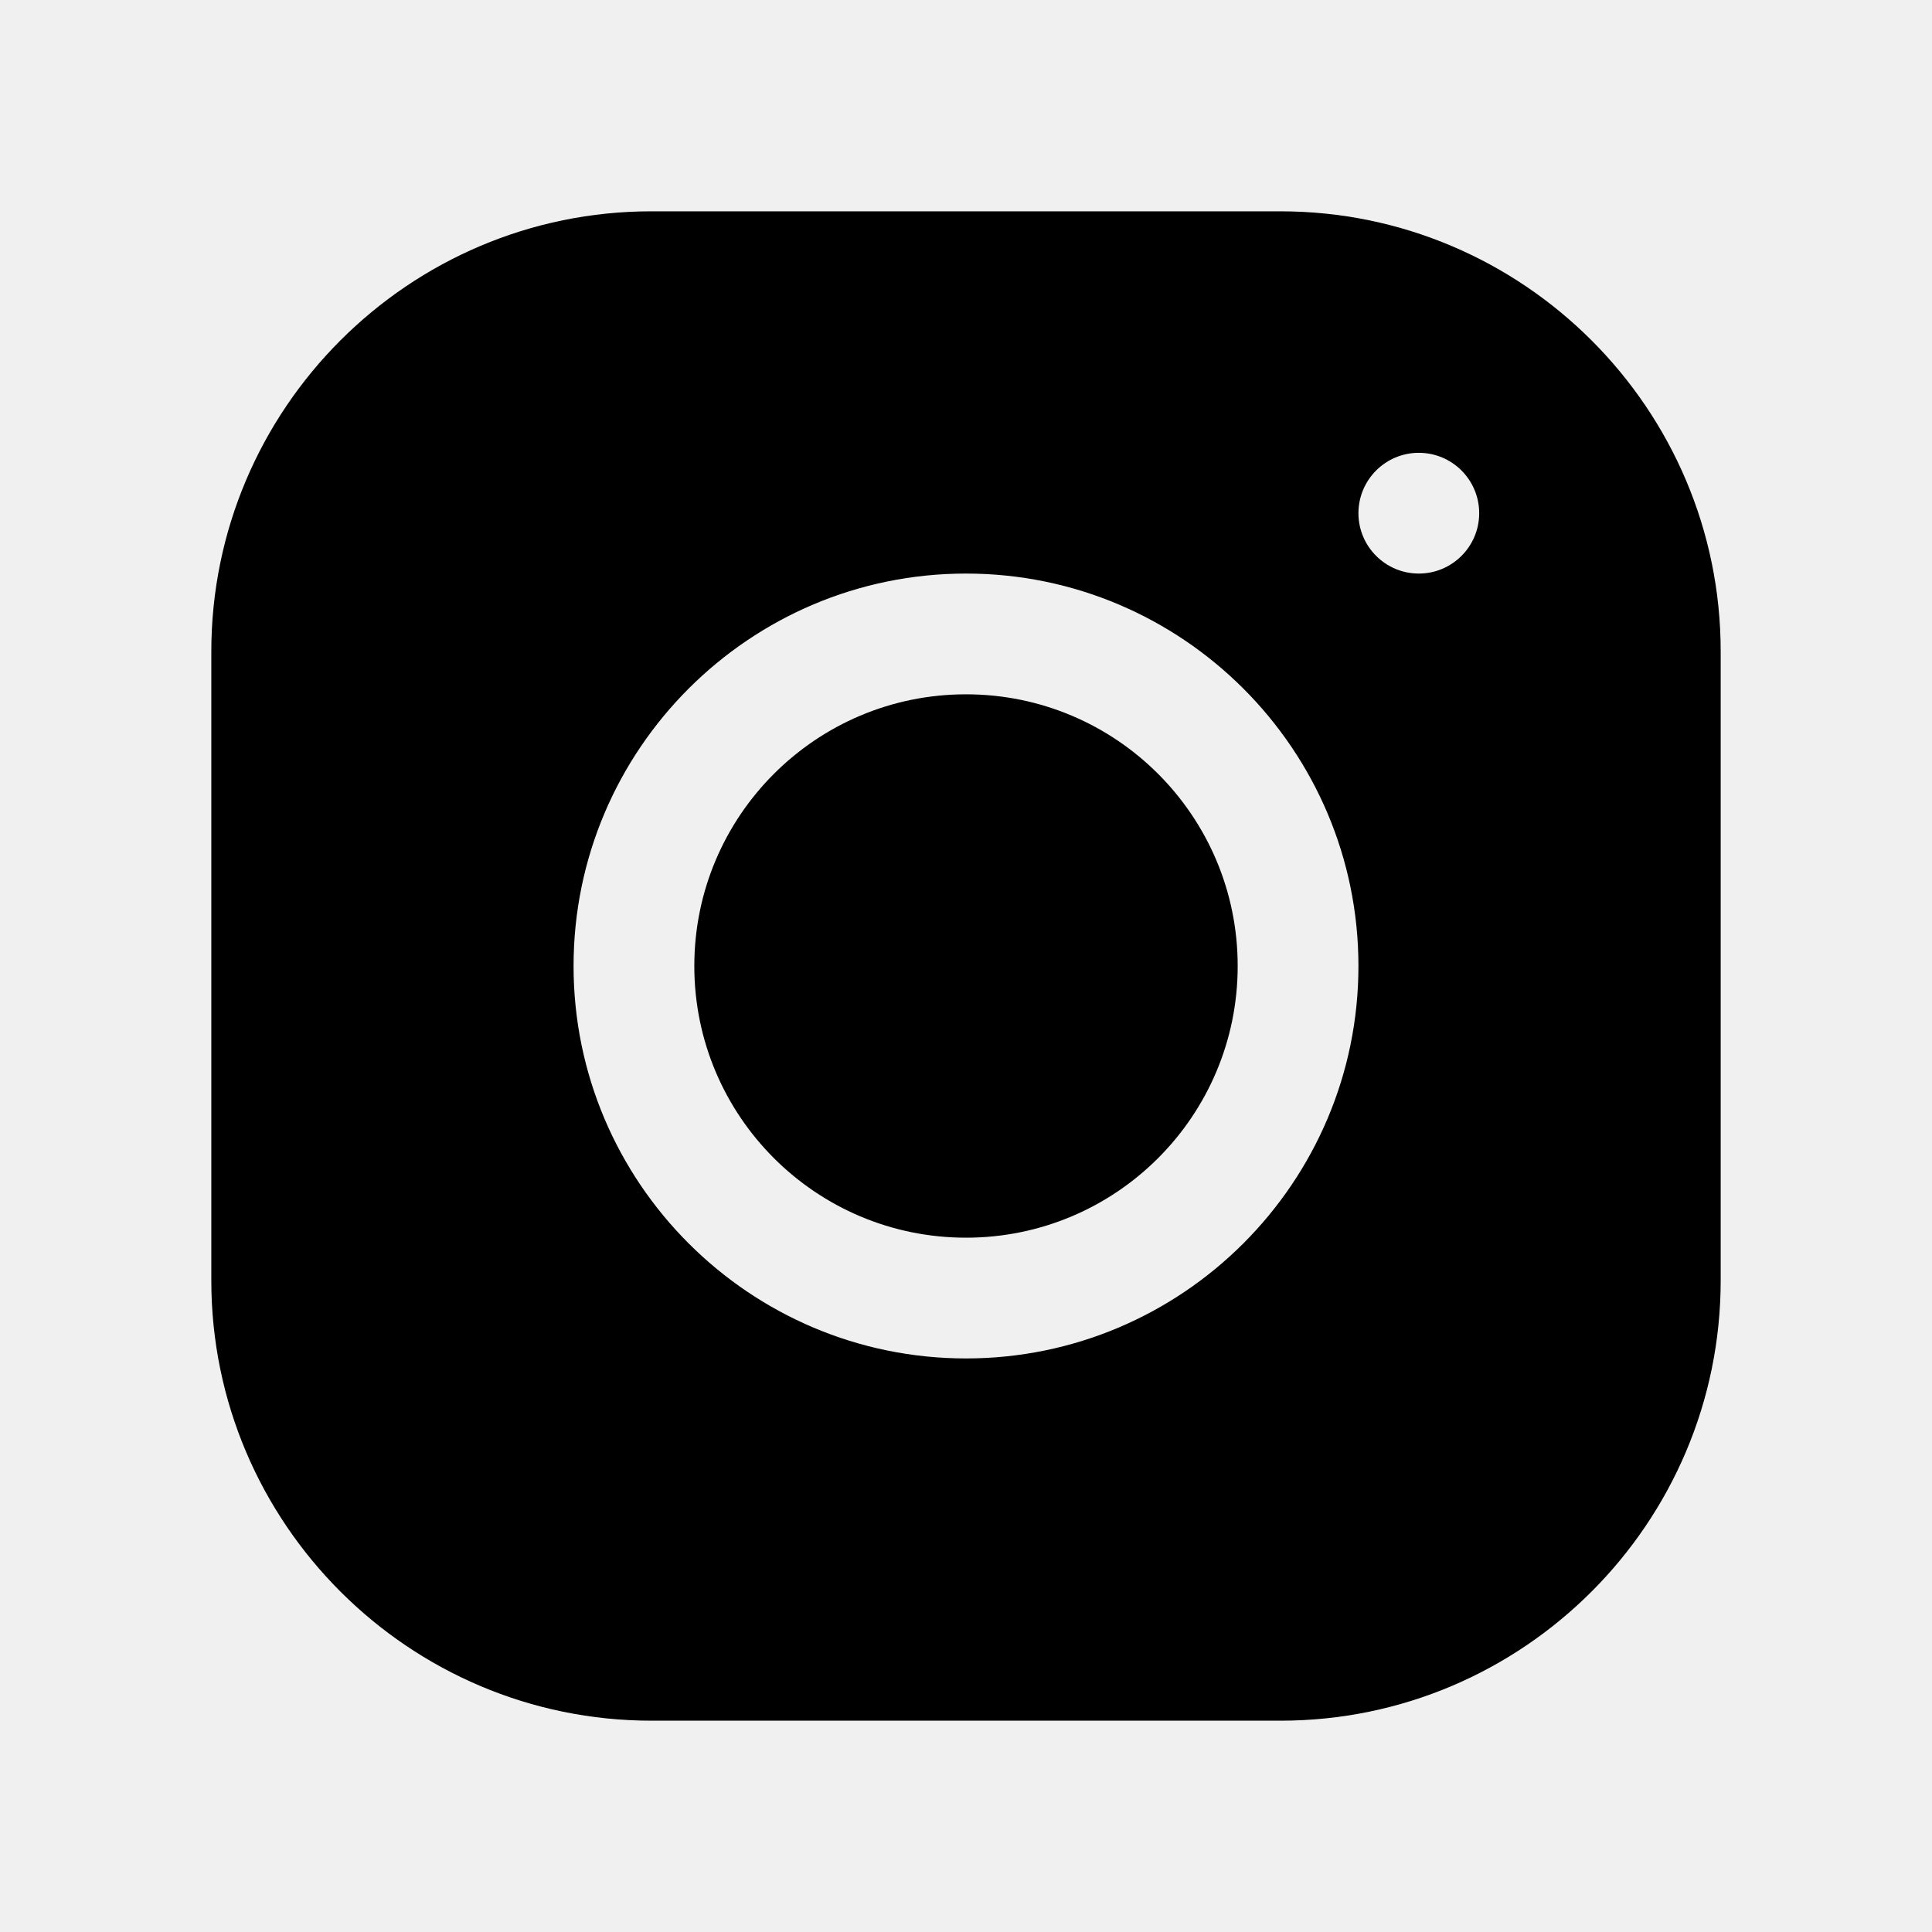
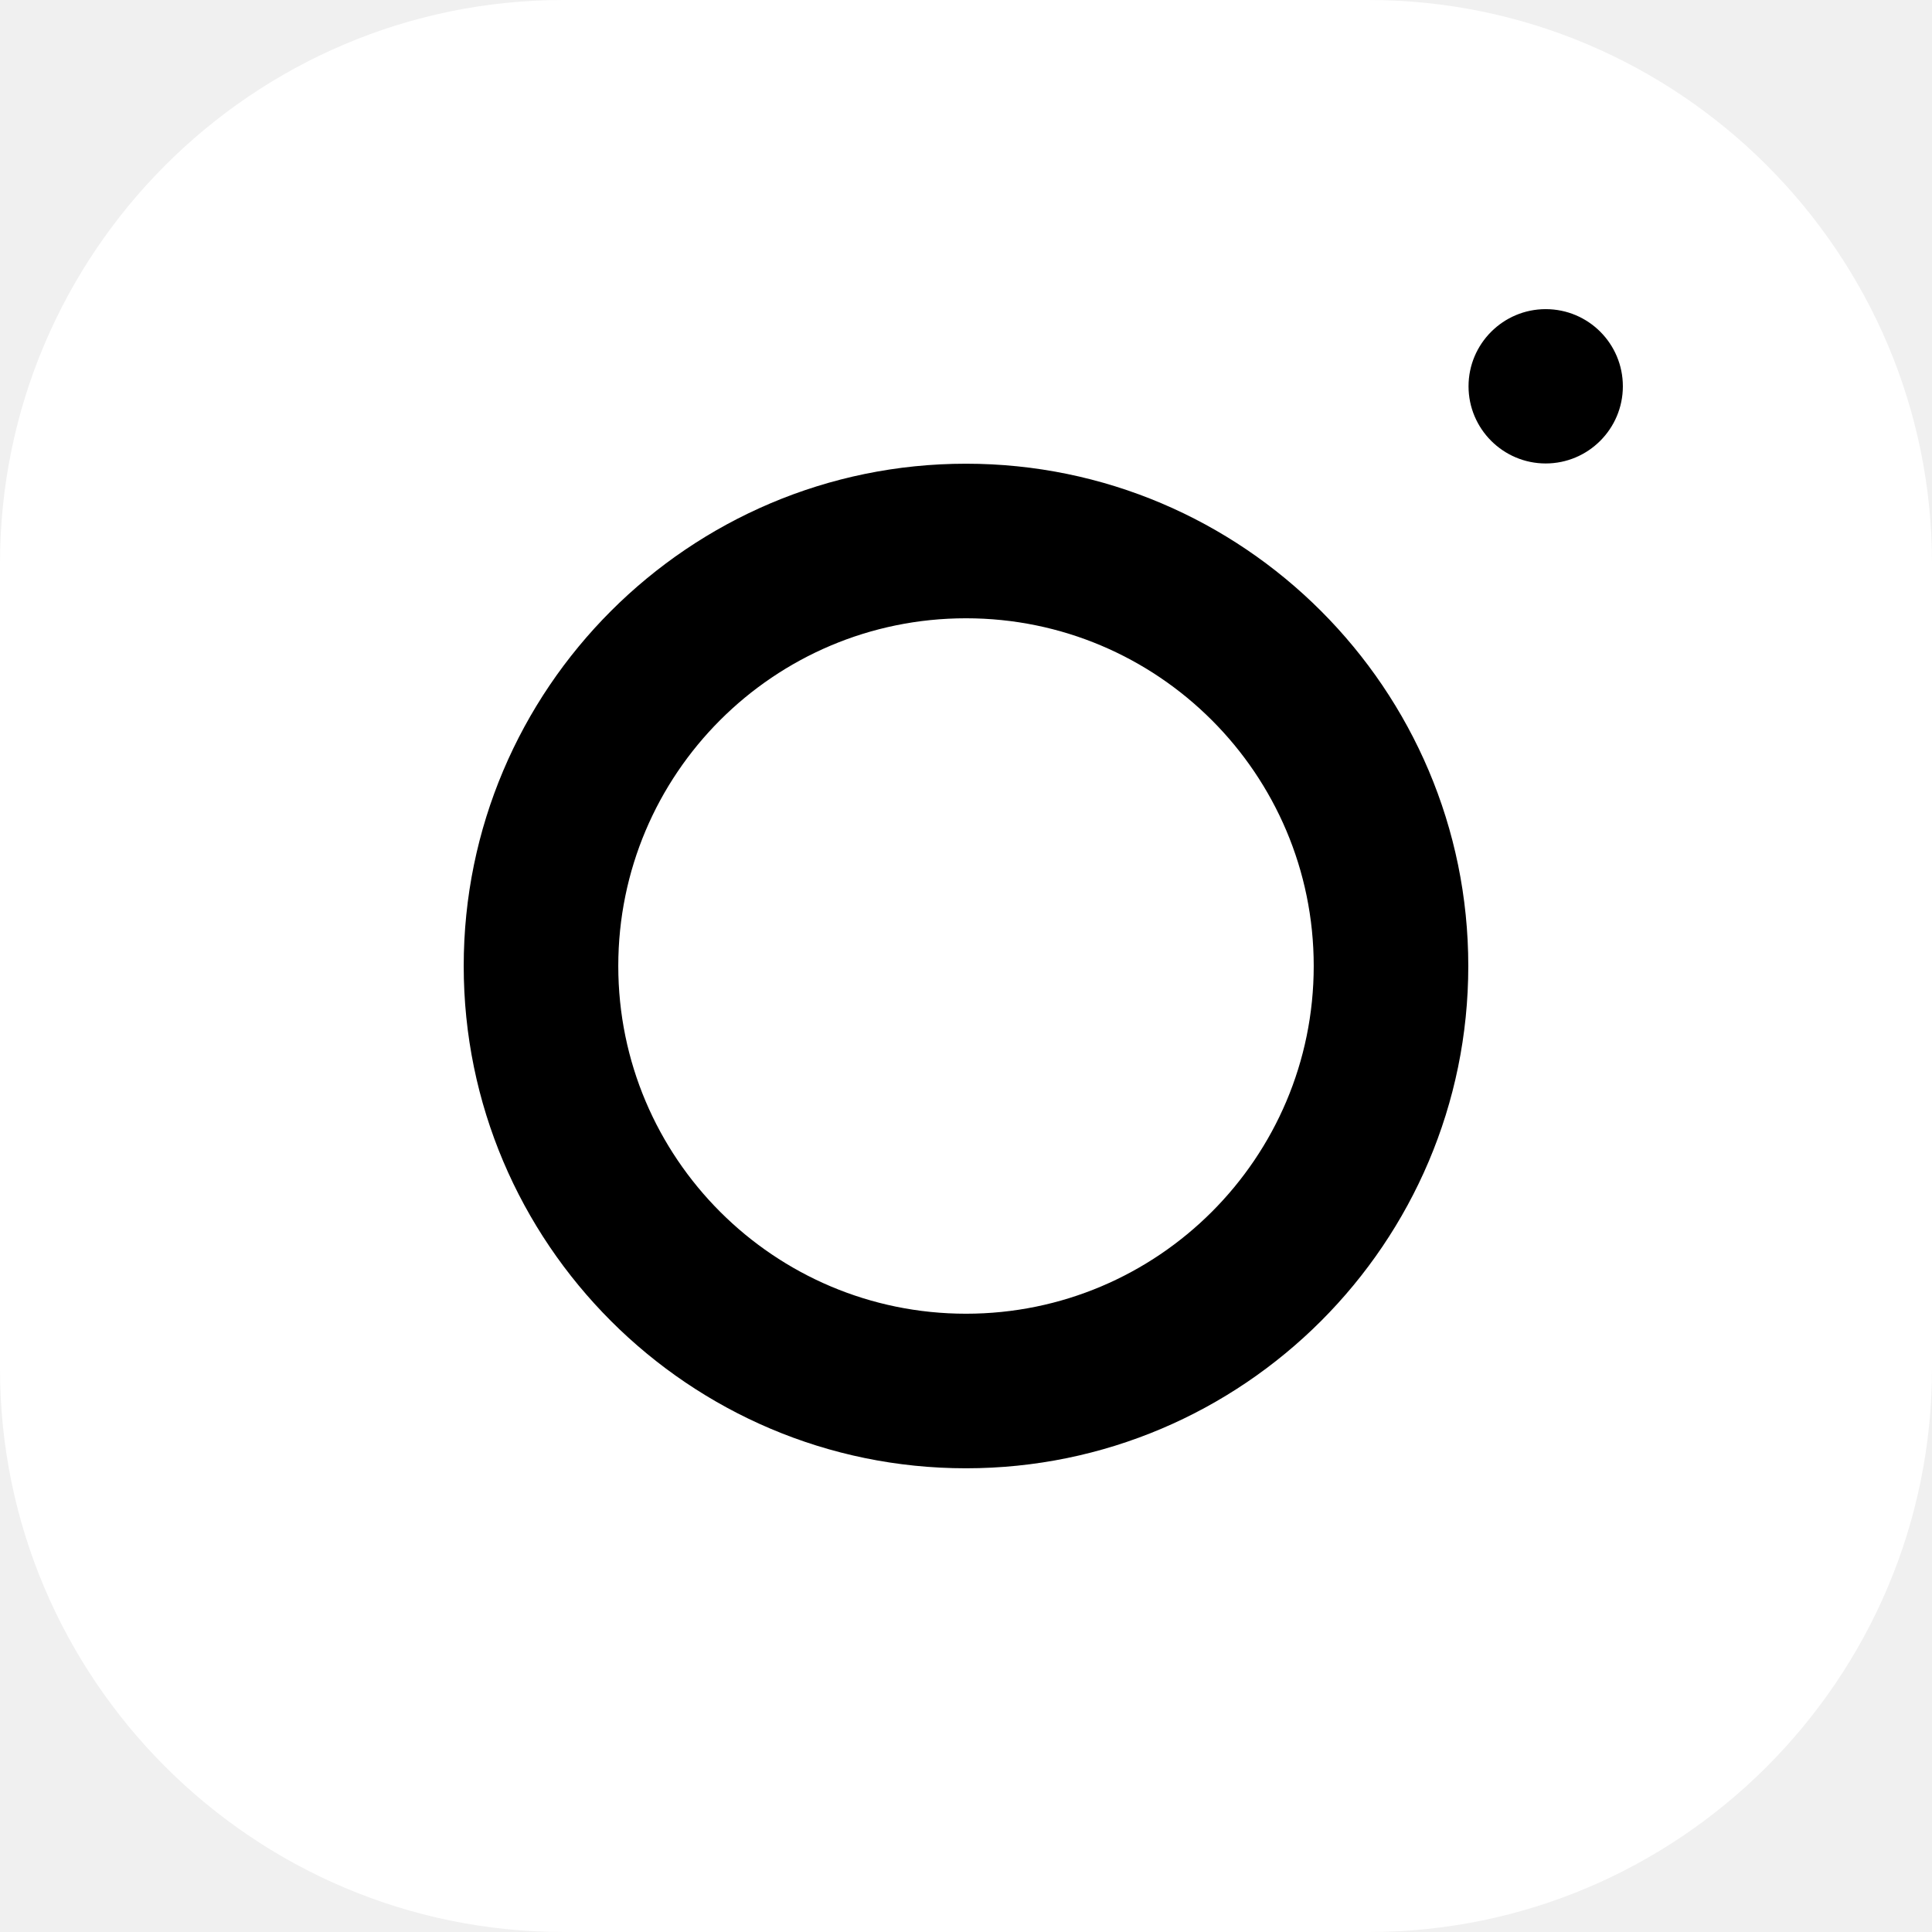
- <svg xmlns="http://www.w3.org/2000/svg" viewBox="0 0 64 64" width="64px" height="64px">
-   <path d="M 21.58 7 C 13.541 7 7 13.545 7 21.586 L 7 42.418 C 7 50.458 13.545 57 21.586 57 L 42.418 57 C 50.458 57 57 50.455 57 42.414 L 57 21.58 C 57 13.541 50.455 7 42.414 7 L 21.58 7 z M 47 15 C 48.104 15 49 15.896 49 17 C 49 18.104 48.104 19 47 19 C 45.896 19 45 18.104 45 17 C 45 15.896 45.896 15 47 15 z M 32 19 C 39.17 19 45 24.83 45 32 C 45 39.17 39.169 45 32 45 C 24.83 45 19 39.169 19 32 C 19 24.831 24.83 19 32 19 z M 32 23 C 27.029 23 23 27.029 23 32 C 23 36.971 27.029 41 32 41 C 36.971 41 41 36.971 41 32 C 41 27.029 36.971 23 32 23 z" />
+ <svg xmlns="http://www.w3.org/2000/svg" id="Layer_2" data-name="Layer 2" viewBox="0 0 78.12 78.12">
+   <defs>
+     <style>
+       .cls-1 {
+         fill: #fff;
+       }
+     </style>
+   </defs>
+   <g id="Layer_1-2" data-name="Layer 1">
+     <g>
+       <rect x="18.71" y="9.71" width="48.43" height="52.29" />
+       <path class="cls-1" d="m22.78,0C10.22,0,0,10.23,0,22.79v32.55c0,12.56,10.23,22.78,22.79,22.78h32.55c12.56,0,22.78-10.23,22.78-22.79V22.78c0-12.56-10.23-22.78-22.79-22.78H22.78Zm39.72,12.5c1.73,0,3.12,1.4,3.12,3.12s-1.4,3.12-3.12,3.12-3.12-1.4-3.12-3.12,1.4-3.12,3.12-3.12Zm-23.44,6.25c11.2,0,20.31,9.11,20.31,20.31s-9.11,20.31-20.31,20.31-20.31-9.11-20.31-20.31,9.11-20.31,20.31-20.31Zm0,6.25c-7.77,0-14.06,6.3-14.06,14.06s6.3,14.06,14.06,14.06,14.06-6.3,14.06-14.06-6.3-14.06-14.06-14.06Z" />
+     </g>
+   </g>
</svg>
